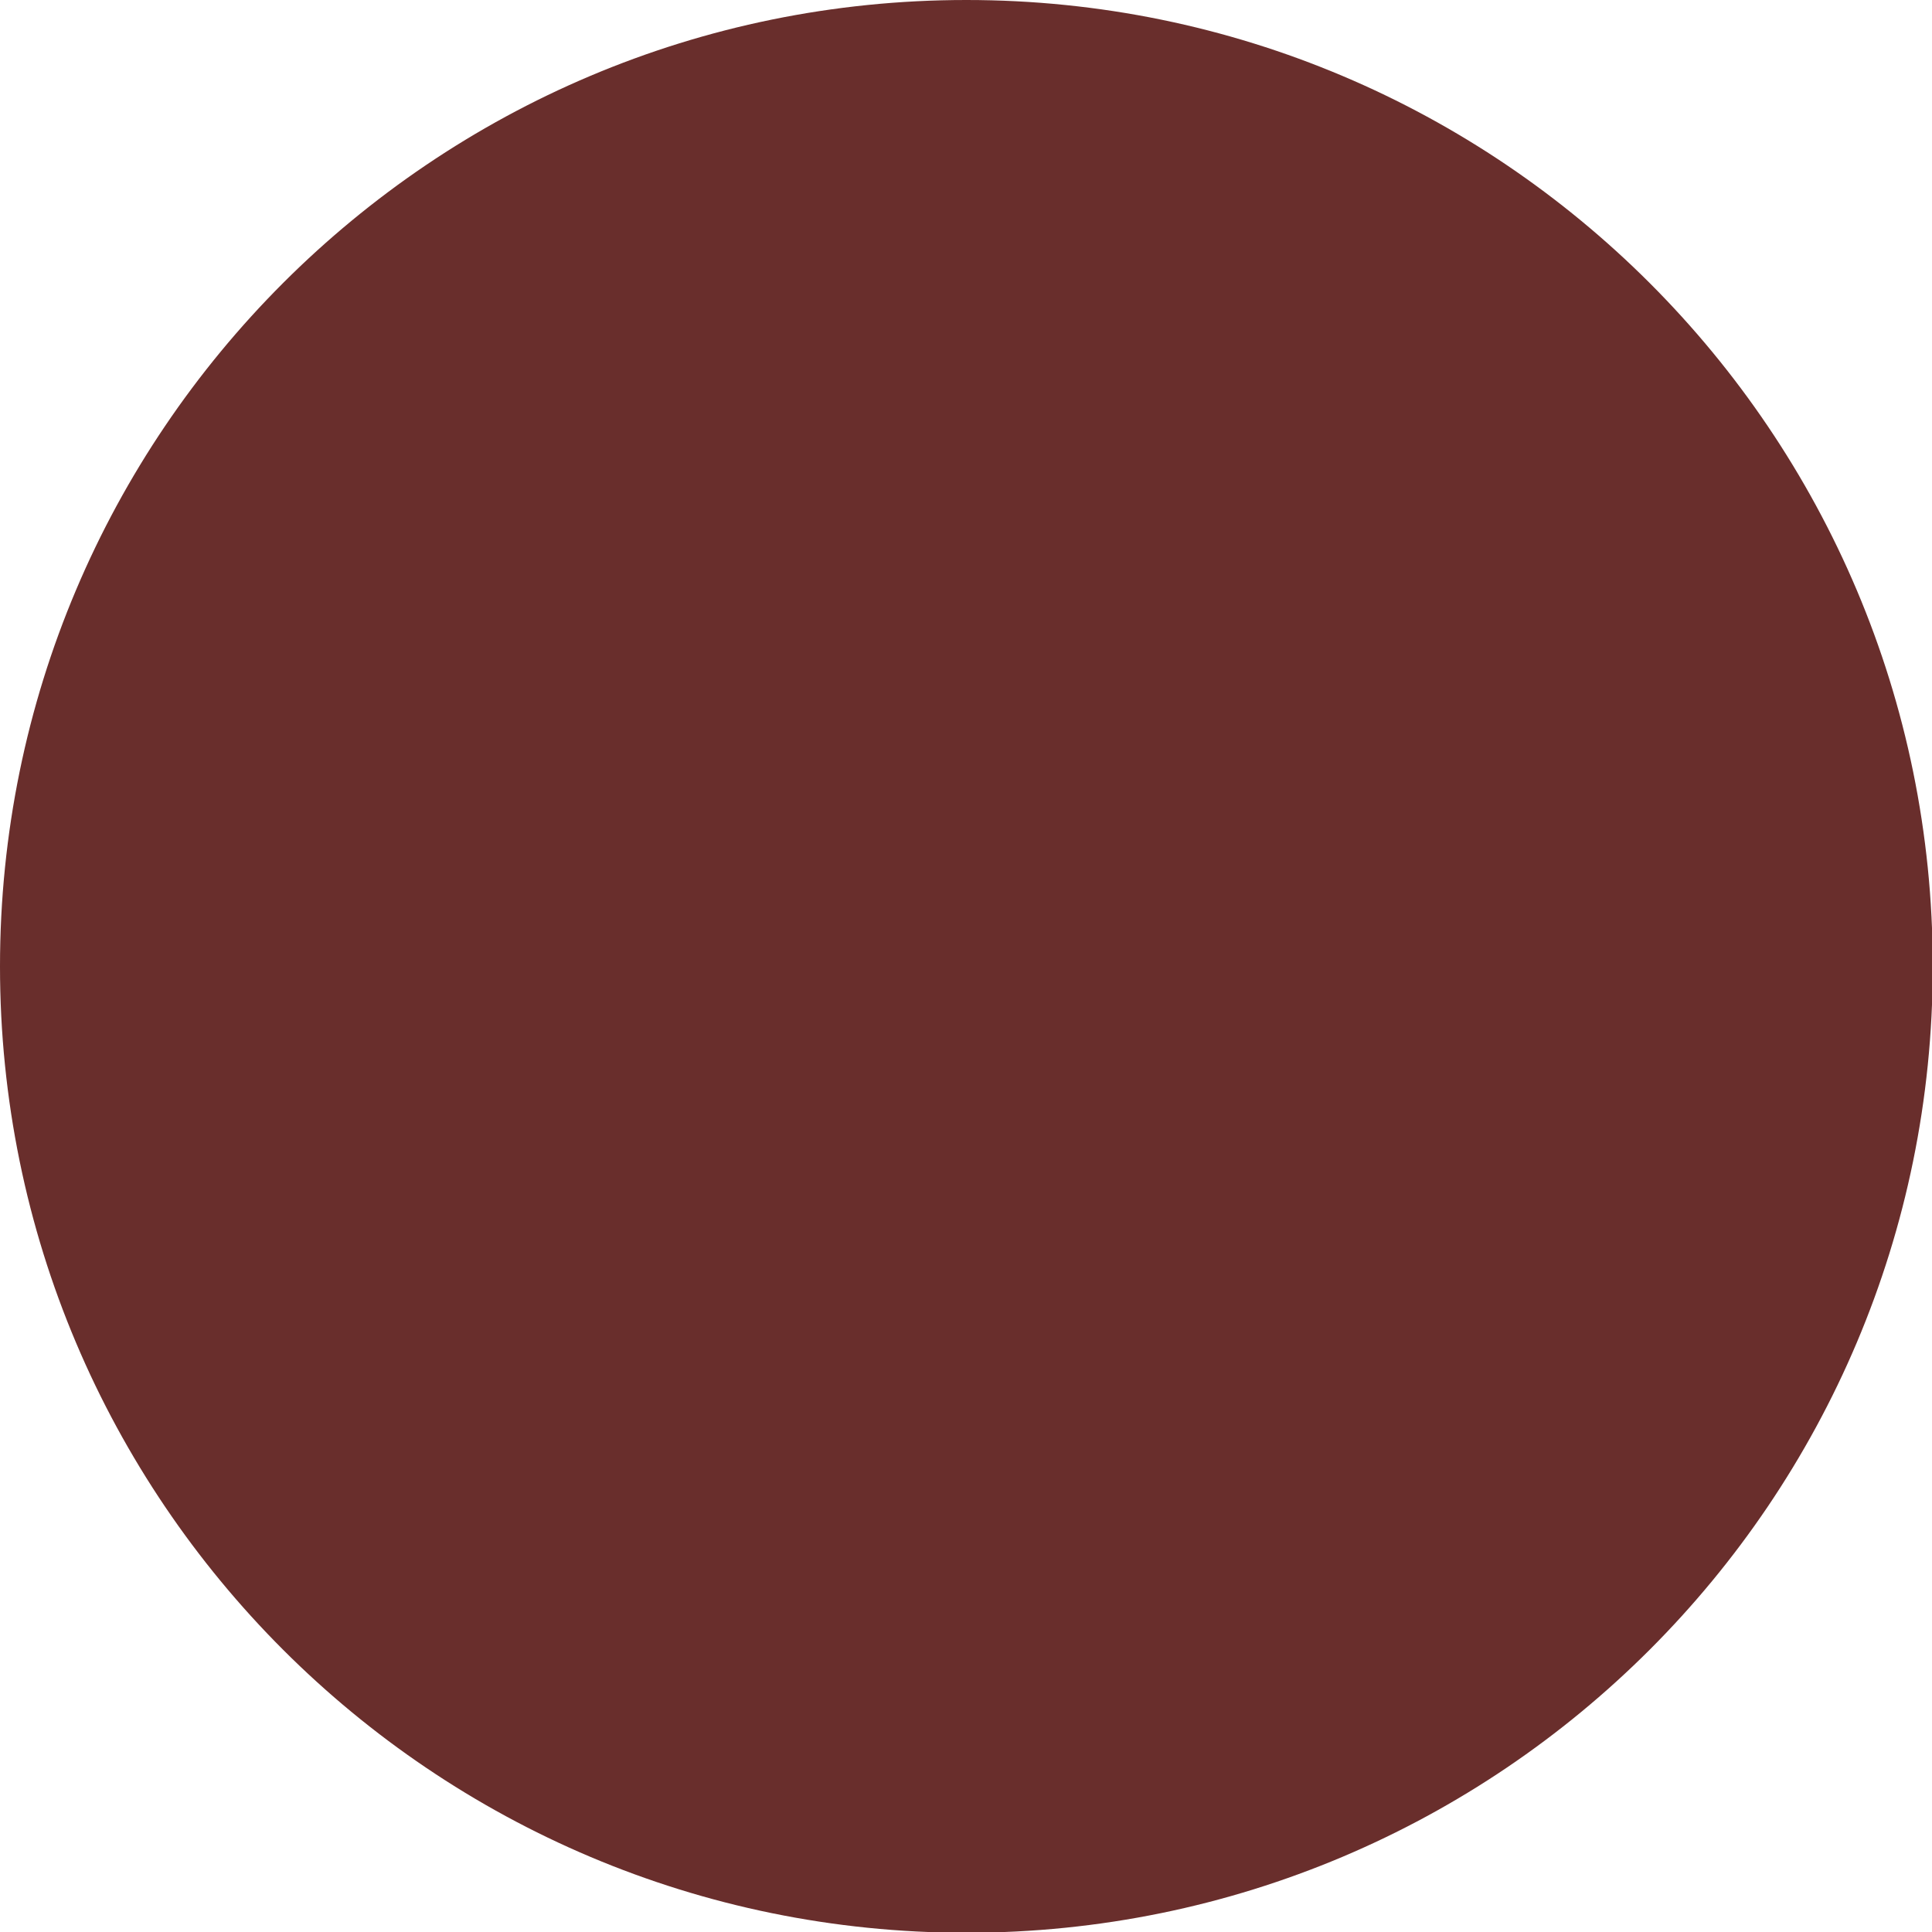
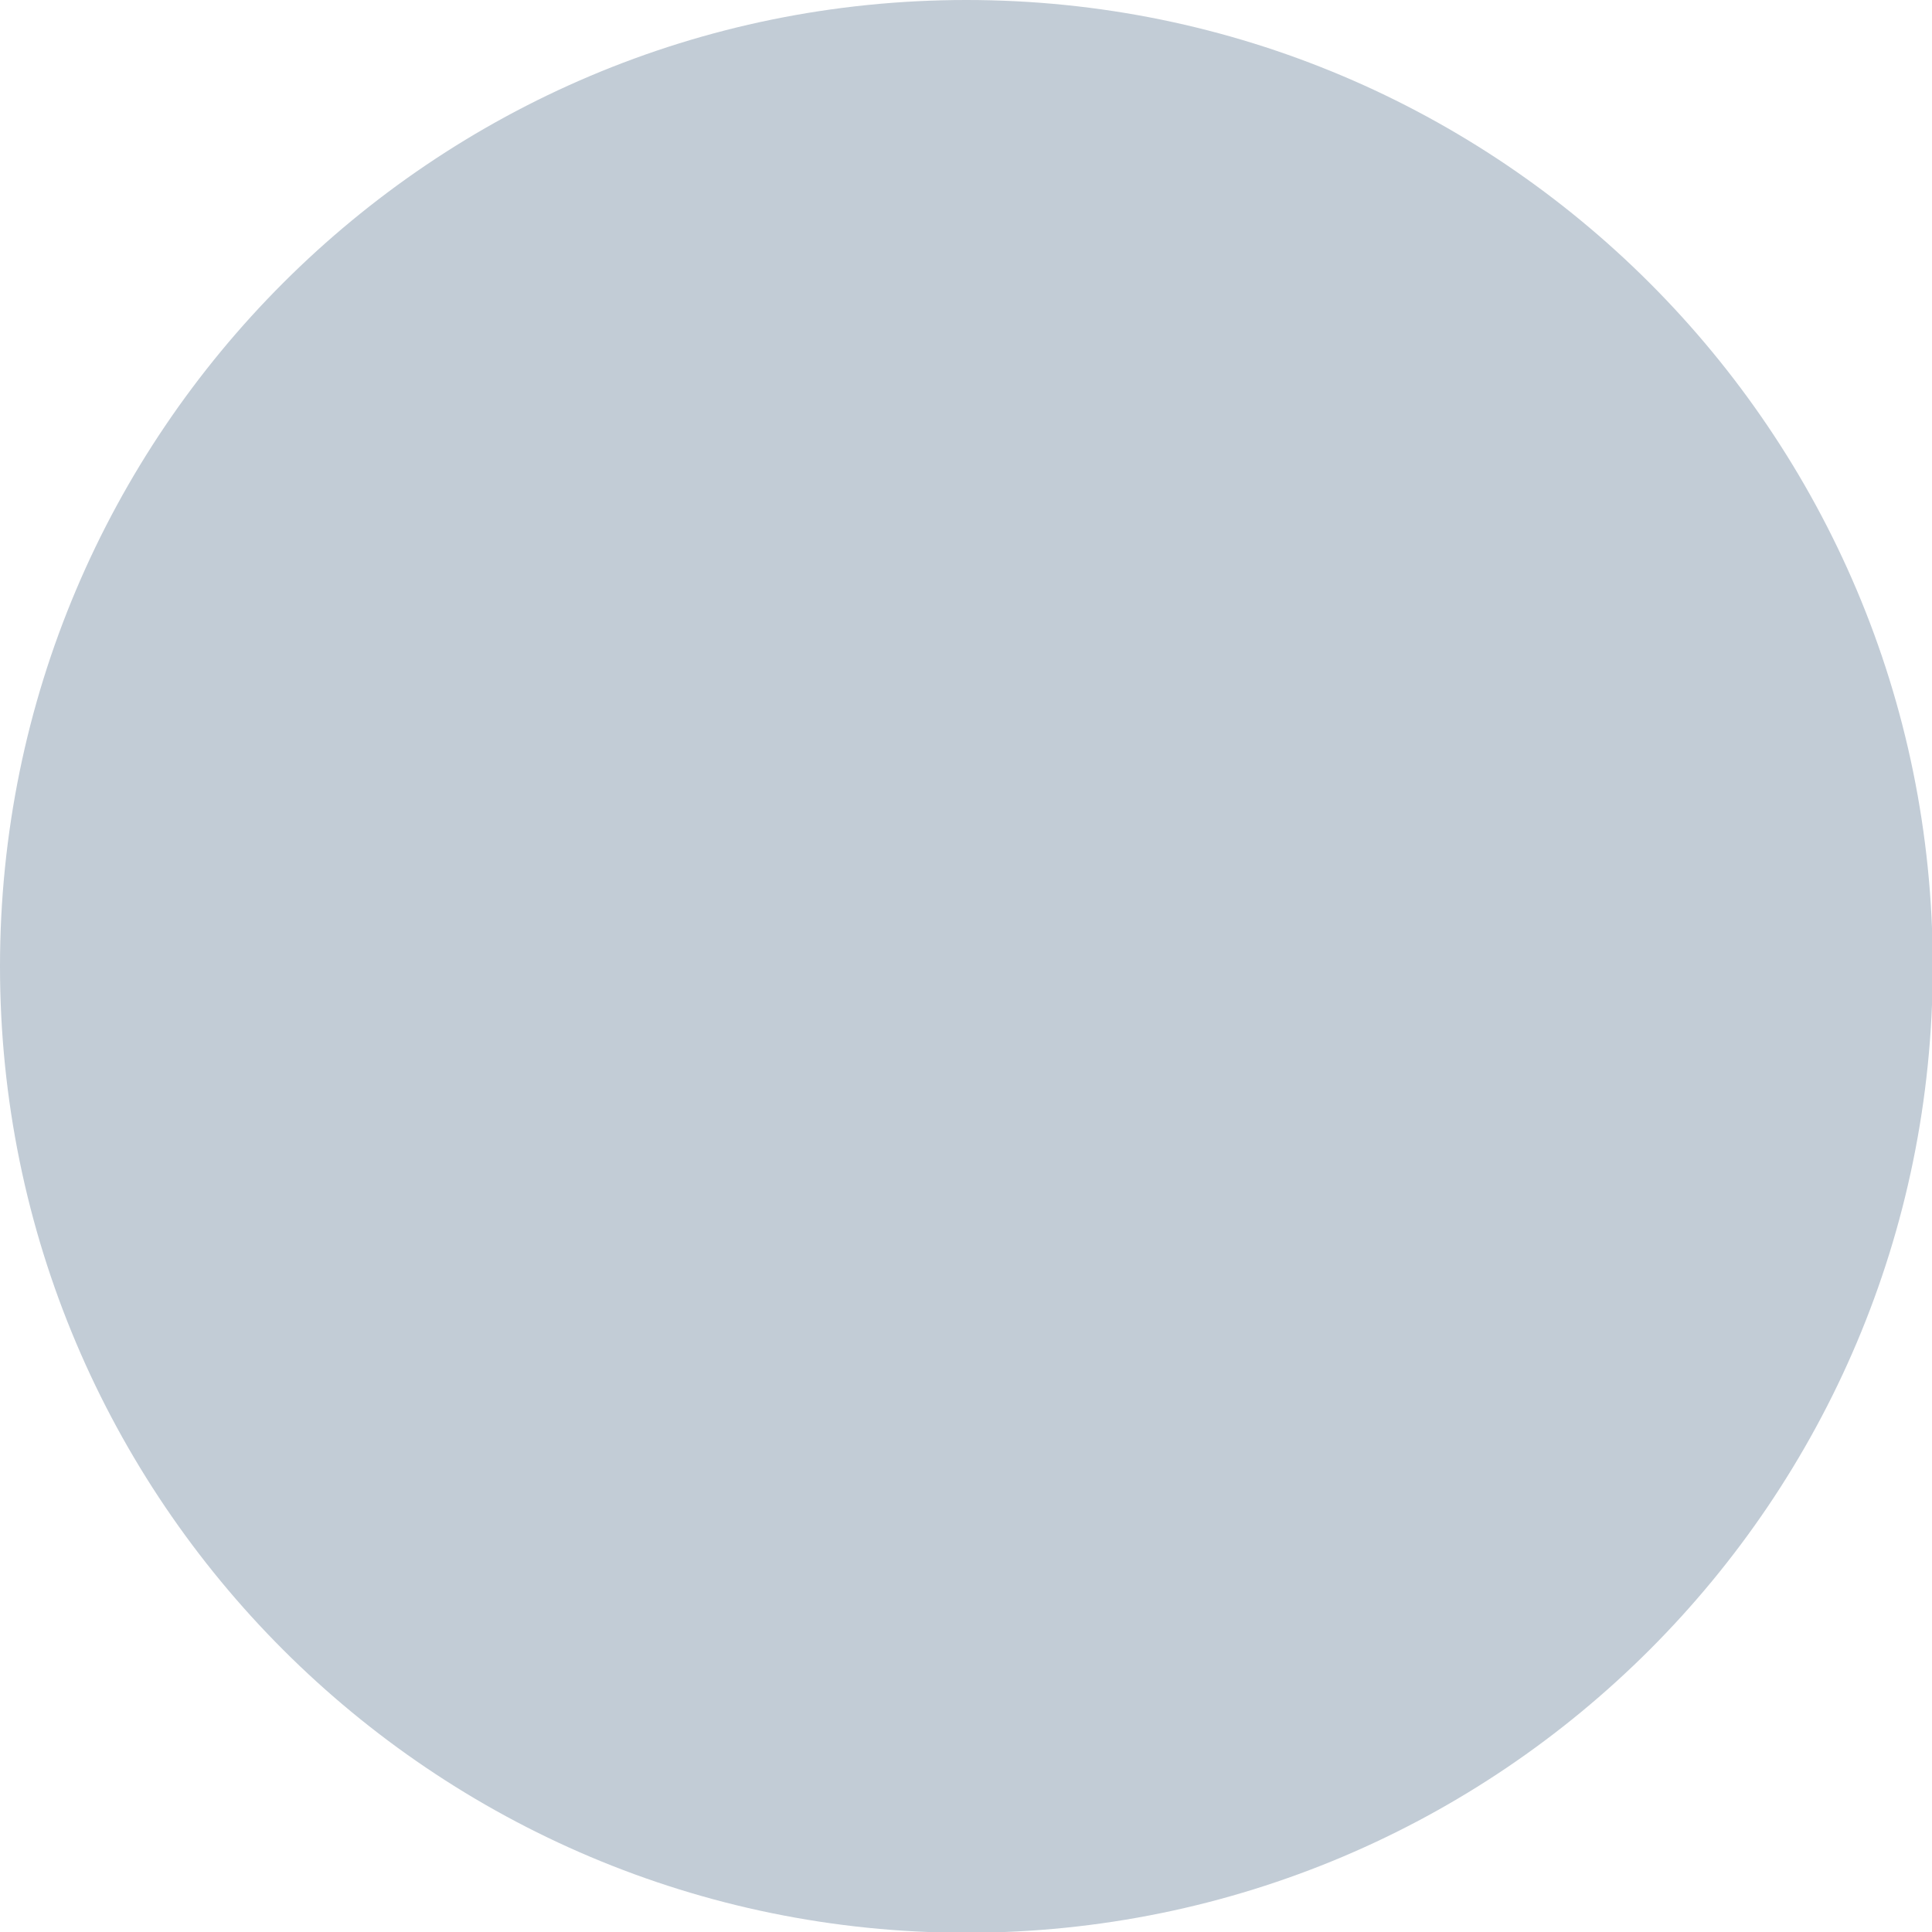
<svg xmlns="http://www.w3.org/2000/svg" id="Layer_1" width="50px" height="50px" data-name="Layer 1" viewBox="0 0 25.61 25.61">
-   <circle cx="12.81" cy="12.81" r="12.81" style="fill:#692e2c" />
+   <circle cx="12.81" cy="12.81" r="12.81" style="fill:#c2ccd6" />
</svg>
